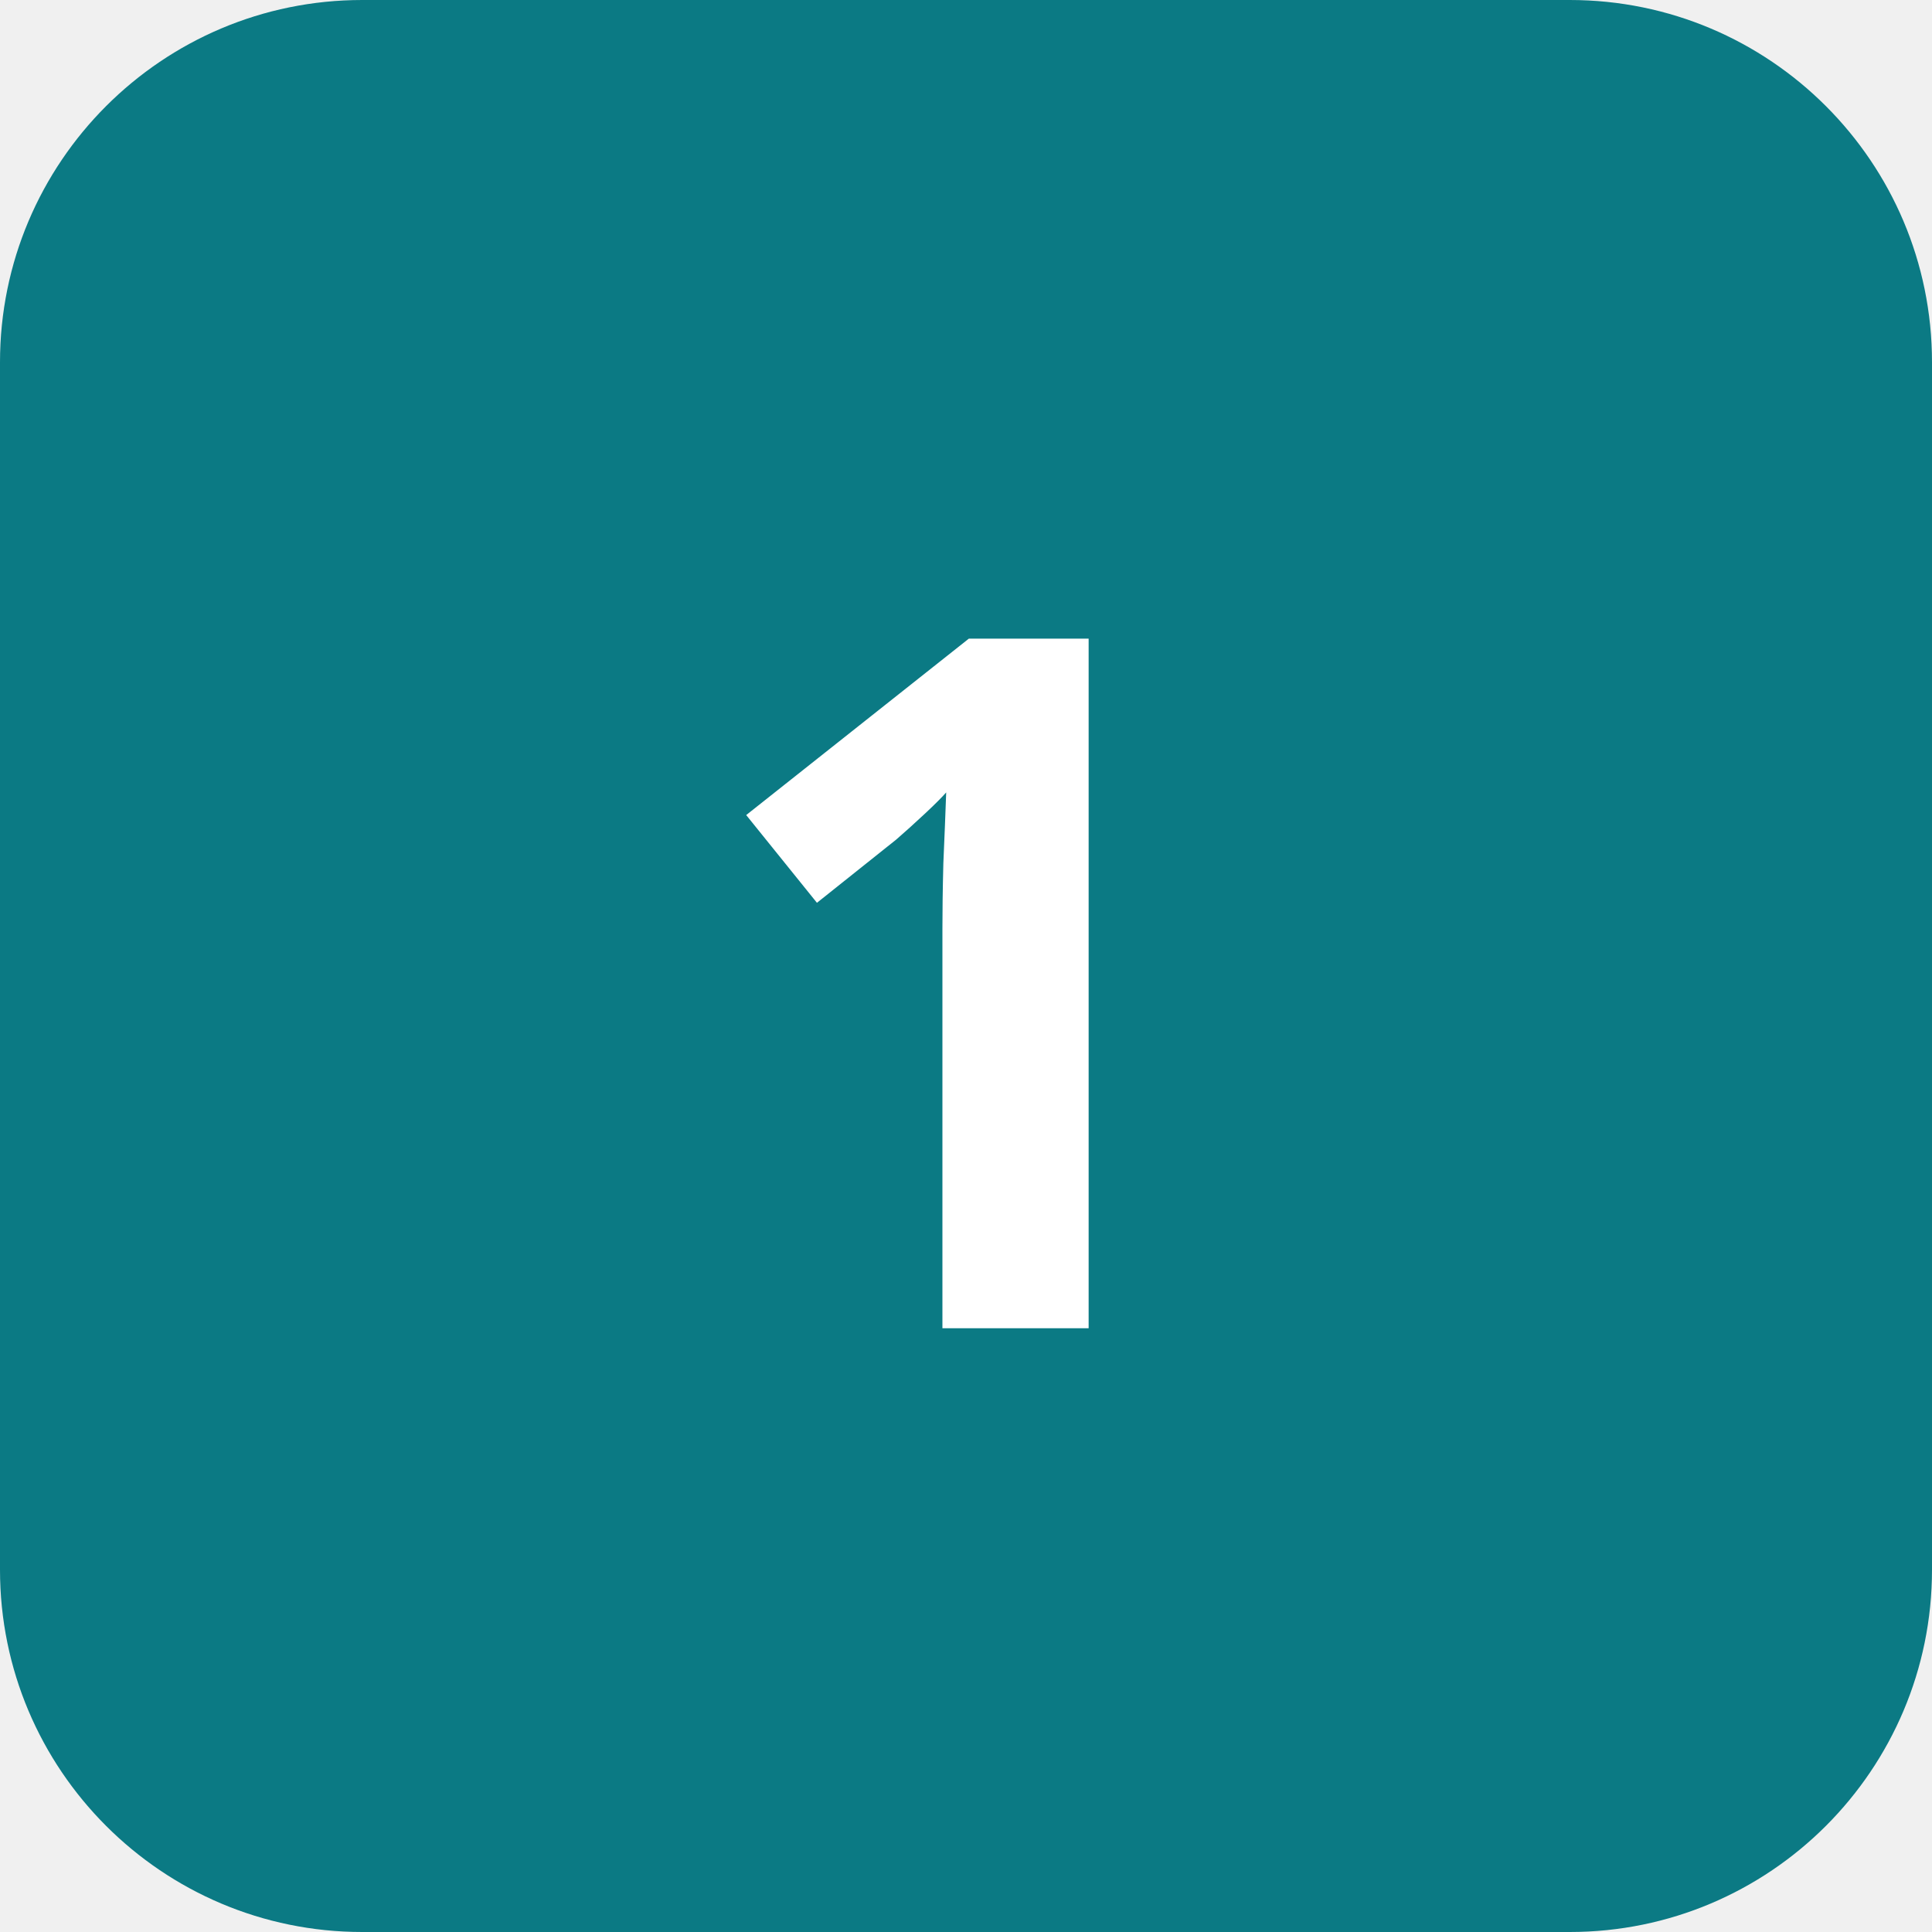
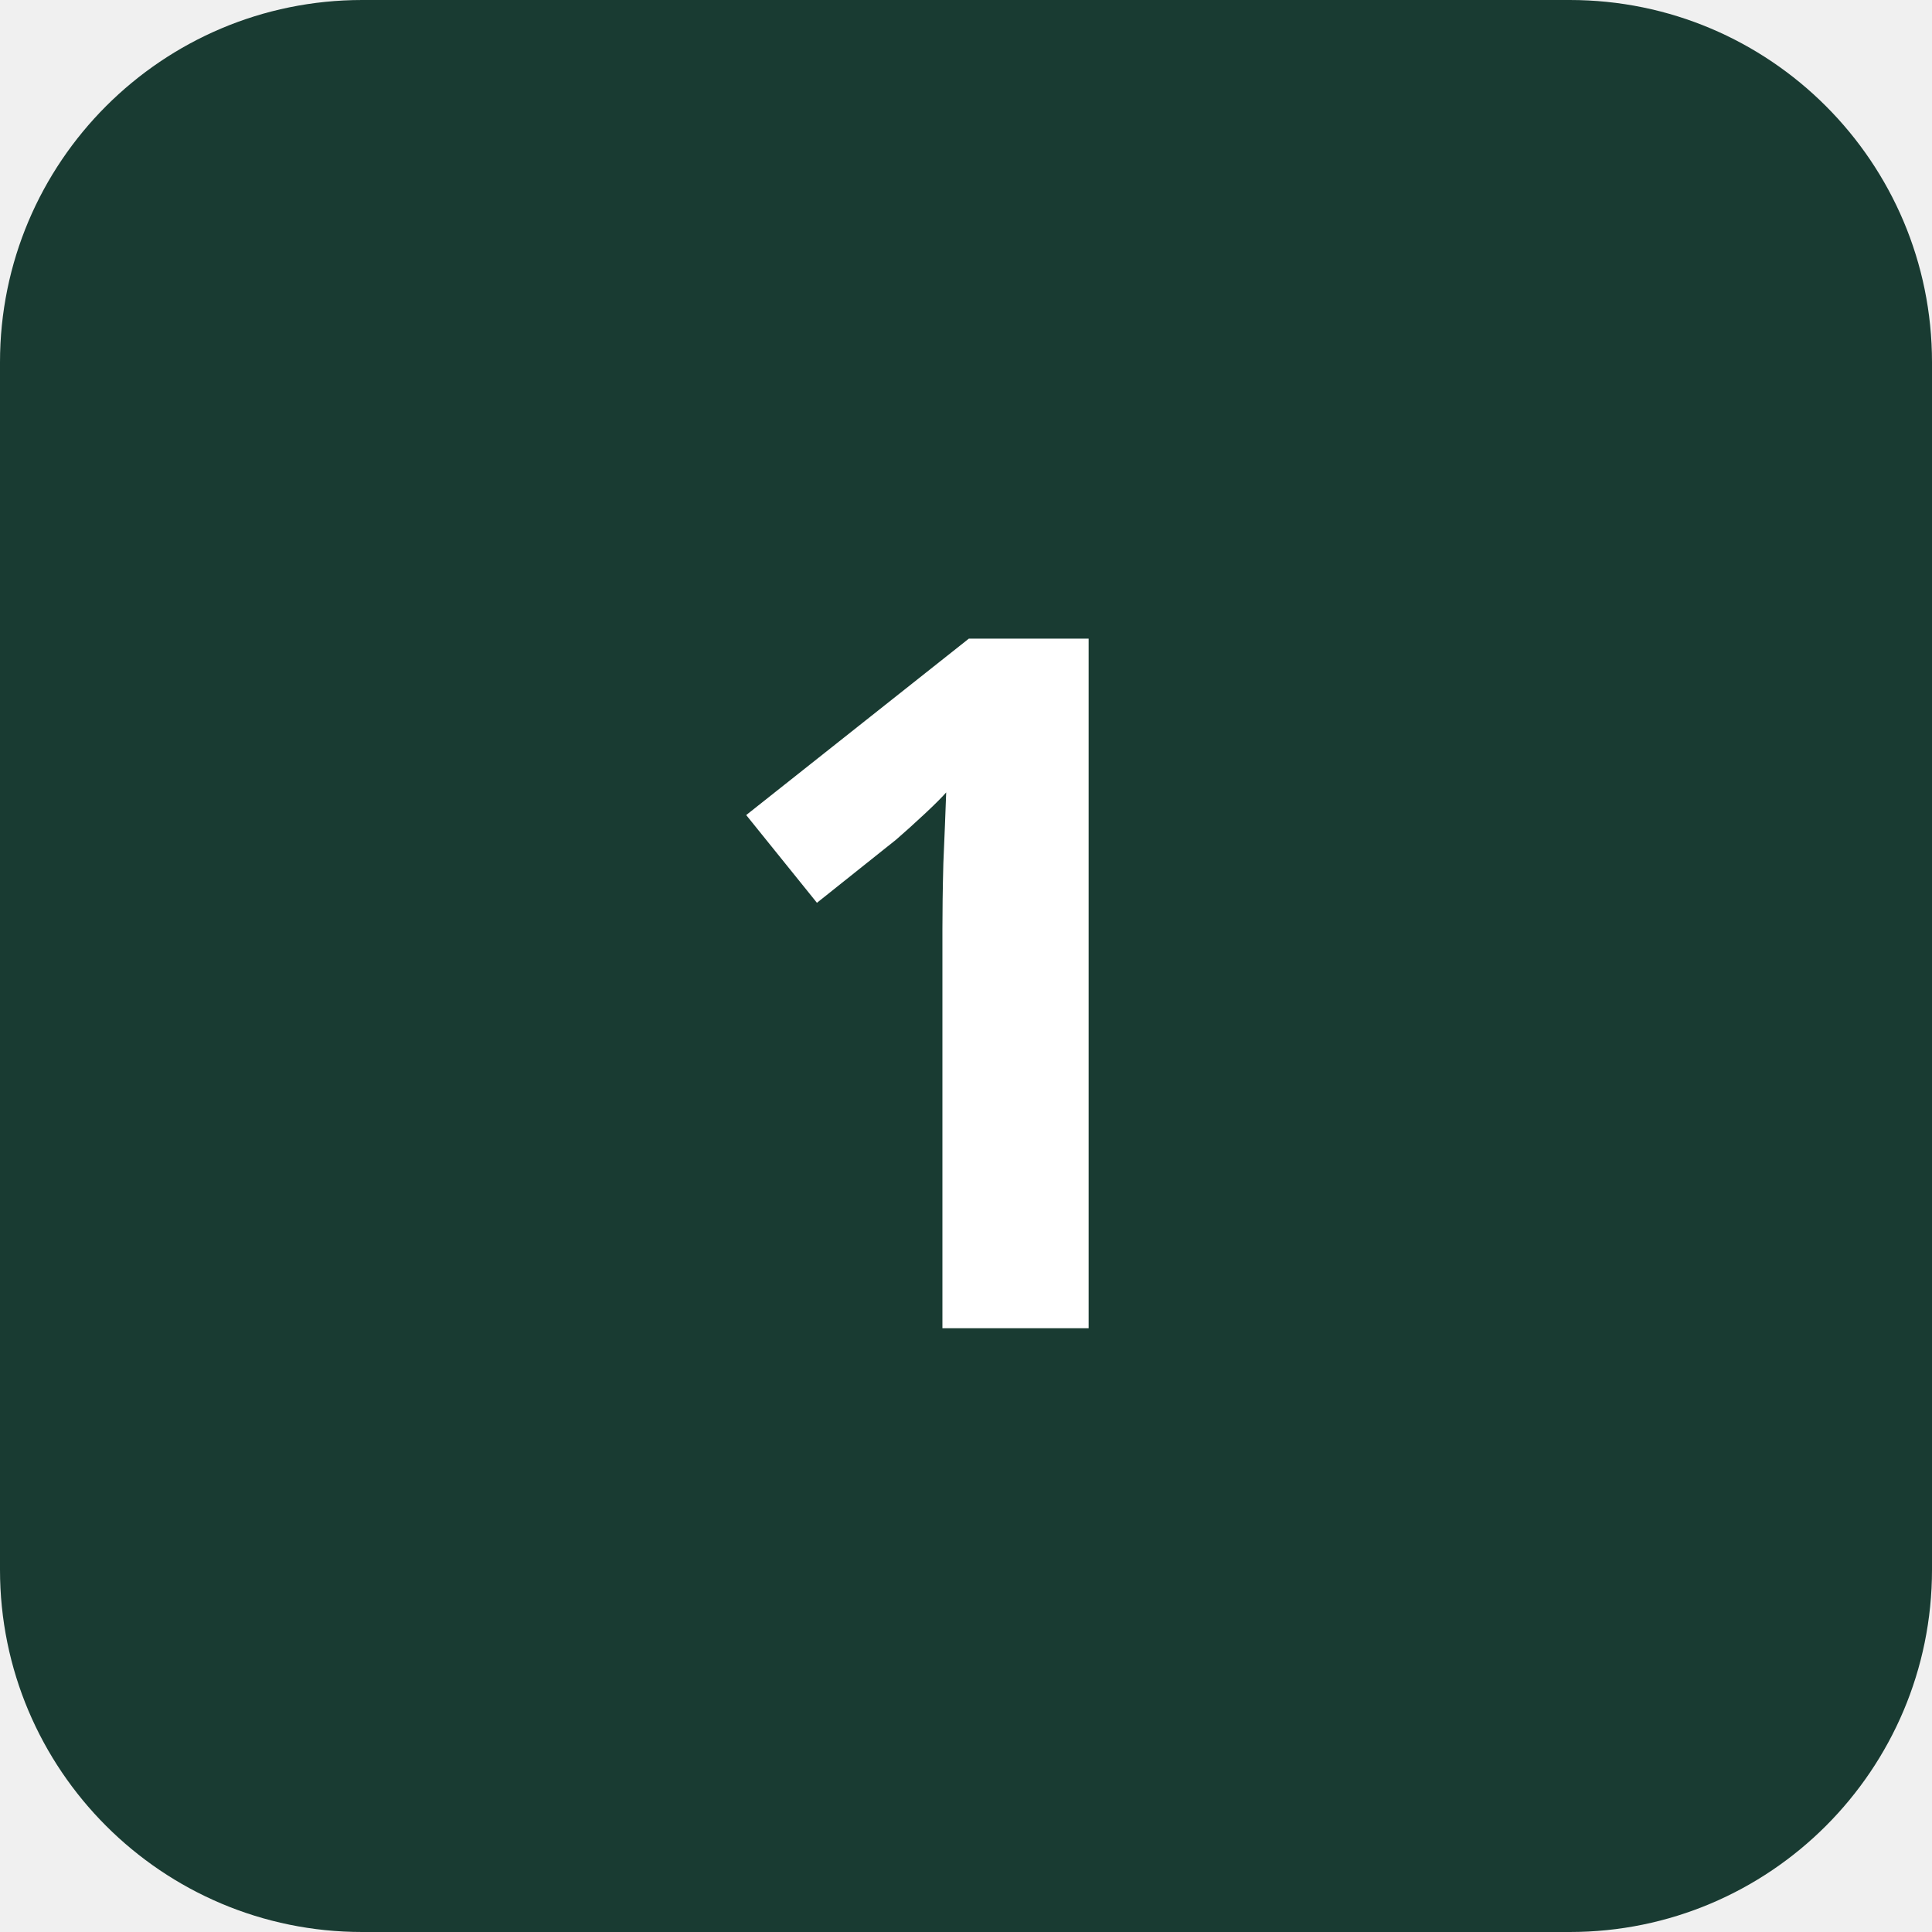
<svg xmlns="http://www.w3.org/2000/svg" viewBox="0 0 32 32">
-   <rect width="32" height="32" rx="6" fill="#0b7a84" />
+   <rect width="32" height="32" rx="6" fill="#193b32" />
  <text x="16" y="22" text-anchor="middle" font-family="system-ui,sans-serif" font-size="16" font-weight="700" fill="#fff">1</text>
</svg>
